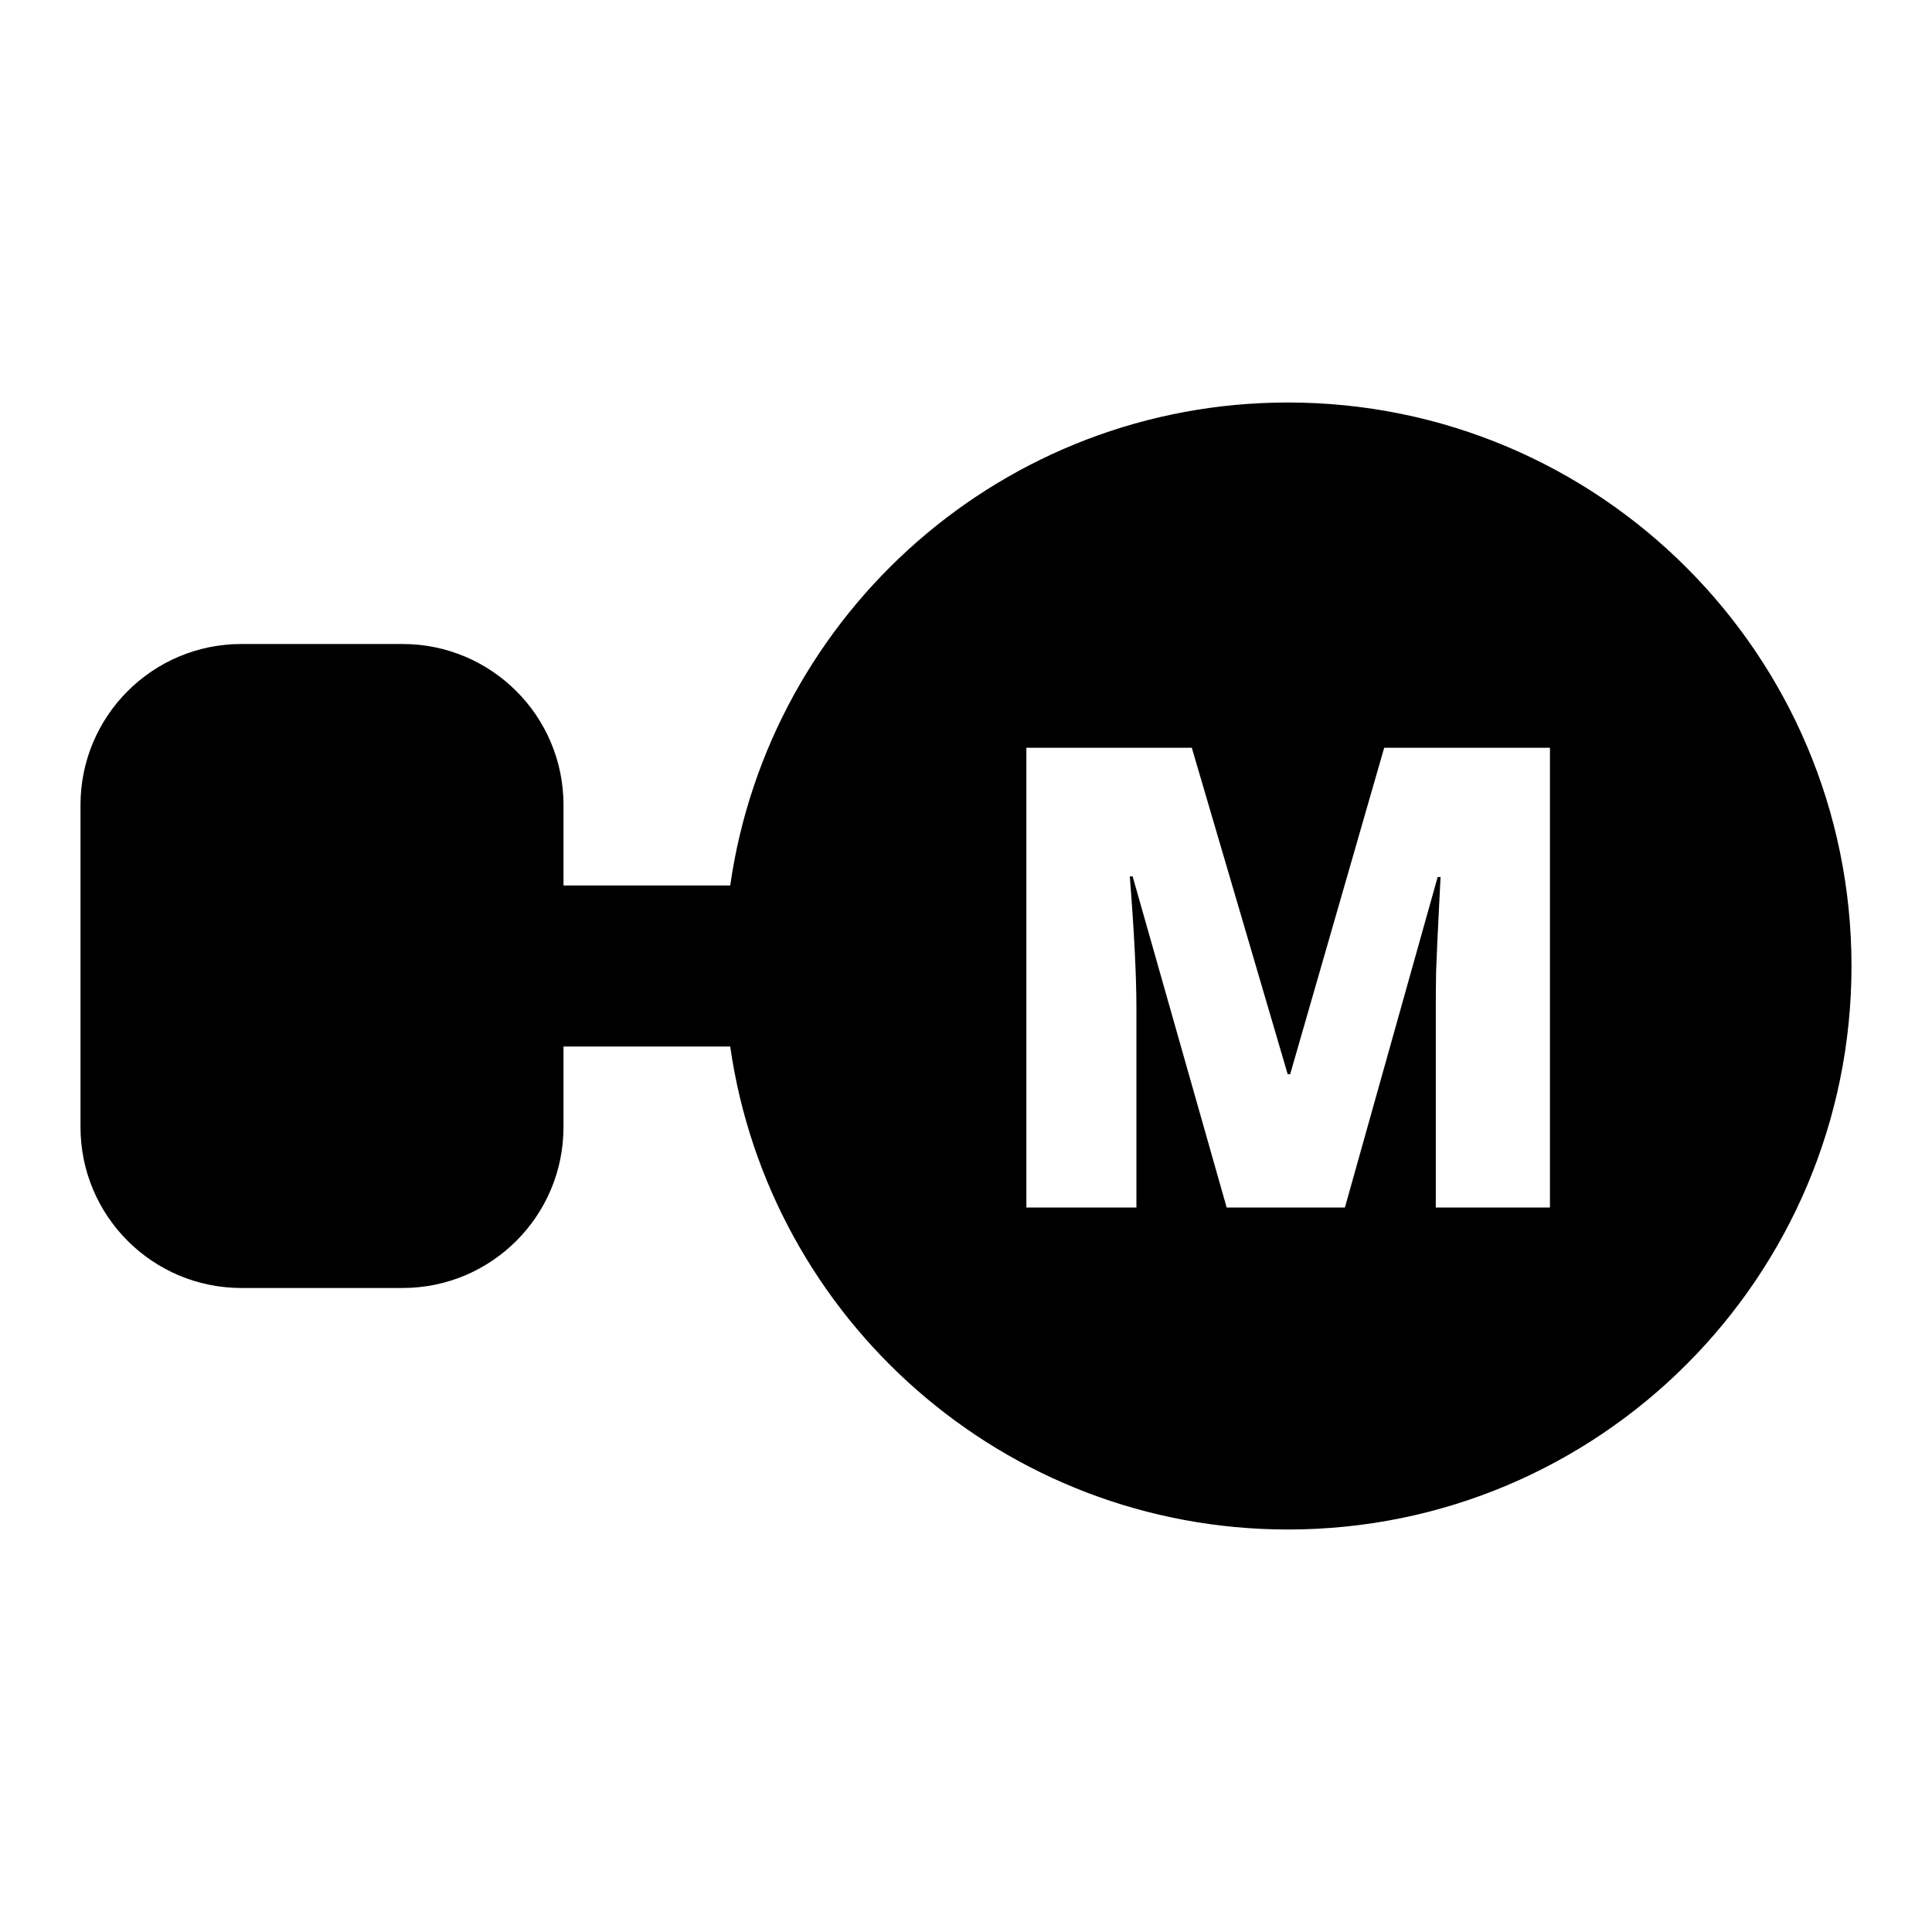
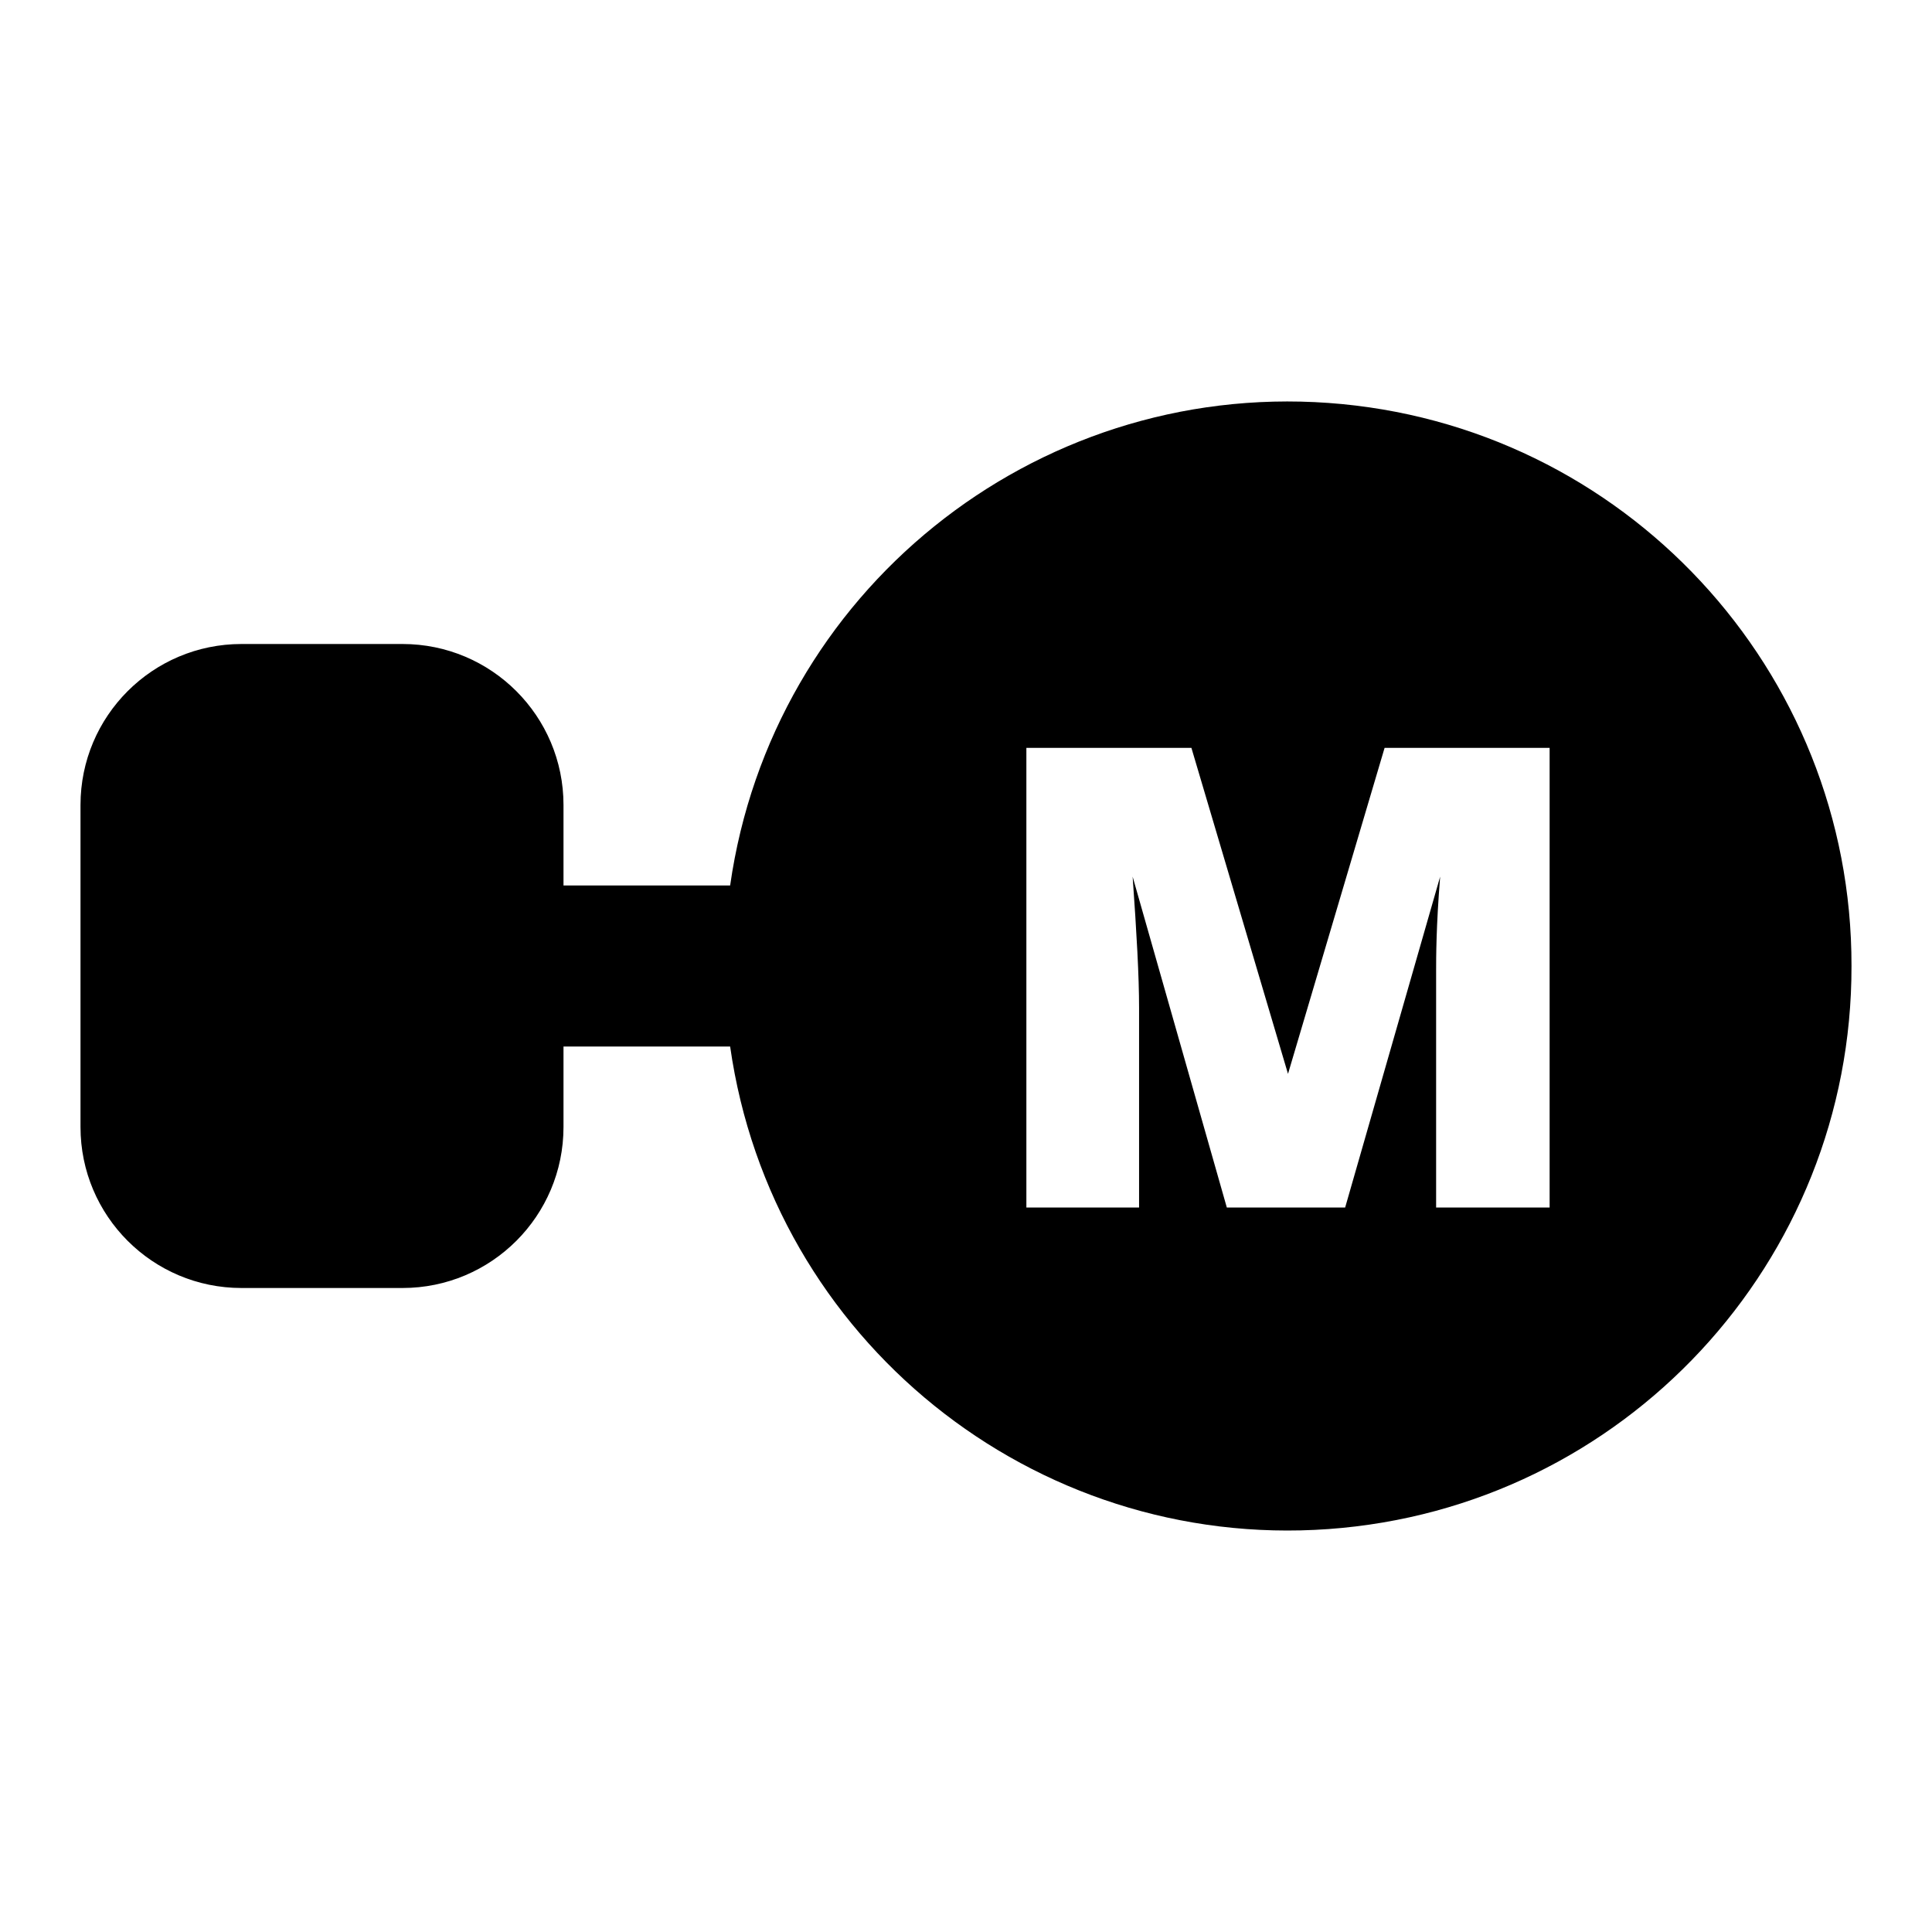
<svg xmlns="http://www.w3.org/2000/svg" width="24" height="24" viewBox="0 0 24 24">
-   <path fill-rule="evenodd" clip-rule="evenodd" d="M23 12C23 15.866 19.866 19 16 19C12.473 19 9.556 16.392 9.071 13H7V14C7 15.105 6.105 16 5 16H3C1.895 16 1 15.105 1 14V10C1 8.895 1.895 8 3 8H5C6.105 8 7 8.895 7 10V11H9.071C9.556 7.608 12.473 5 16 5C19.866 5 23 8.134 23 12ZM15.238 15L14.07 10.887H14.035C14.09 11.587 14.117 12.132 14.117 12.52V15H12.75V9.289H14.805L15.996 13.344H16.027L17.195 9.289H19.254V15H17.836V12.496C17.836 12.366 17.837 12.221 17.84 12.062C17.845 11.904 17.863 11.514 17.895 10.895H17.859L16.707 15H15.238Z" />
+   <path d="M23,12A7,7,0,0,1,9.07,13H7v1a2,2,0,0,1-2,2H3a2,2,0,0,1-2-2V10A2,2,0,0,1,3,8H5a2,2,0,0,1,2,2v1H9.07A7,7,0,0,1,23,12Zm-7.76,3-1.17-4.11h0c.05.7.08,1.24.08,1.63V15H12.75V9.29H14.8L16,13.34h0L17.2,9.29h2.05V15H17.84V12.06c0-.16,0-.55.05-1.17h0L16.71,15Z" fill-rule="evenodd" />
+   <rect width="24" height="24" fill="none" />
</svg>
